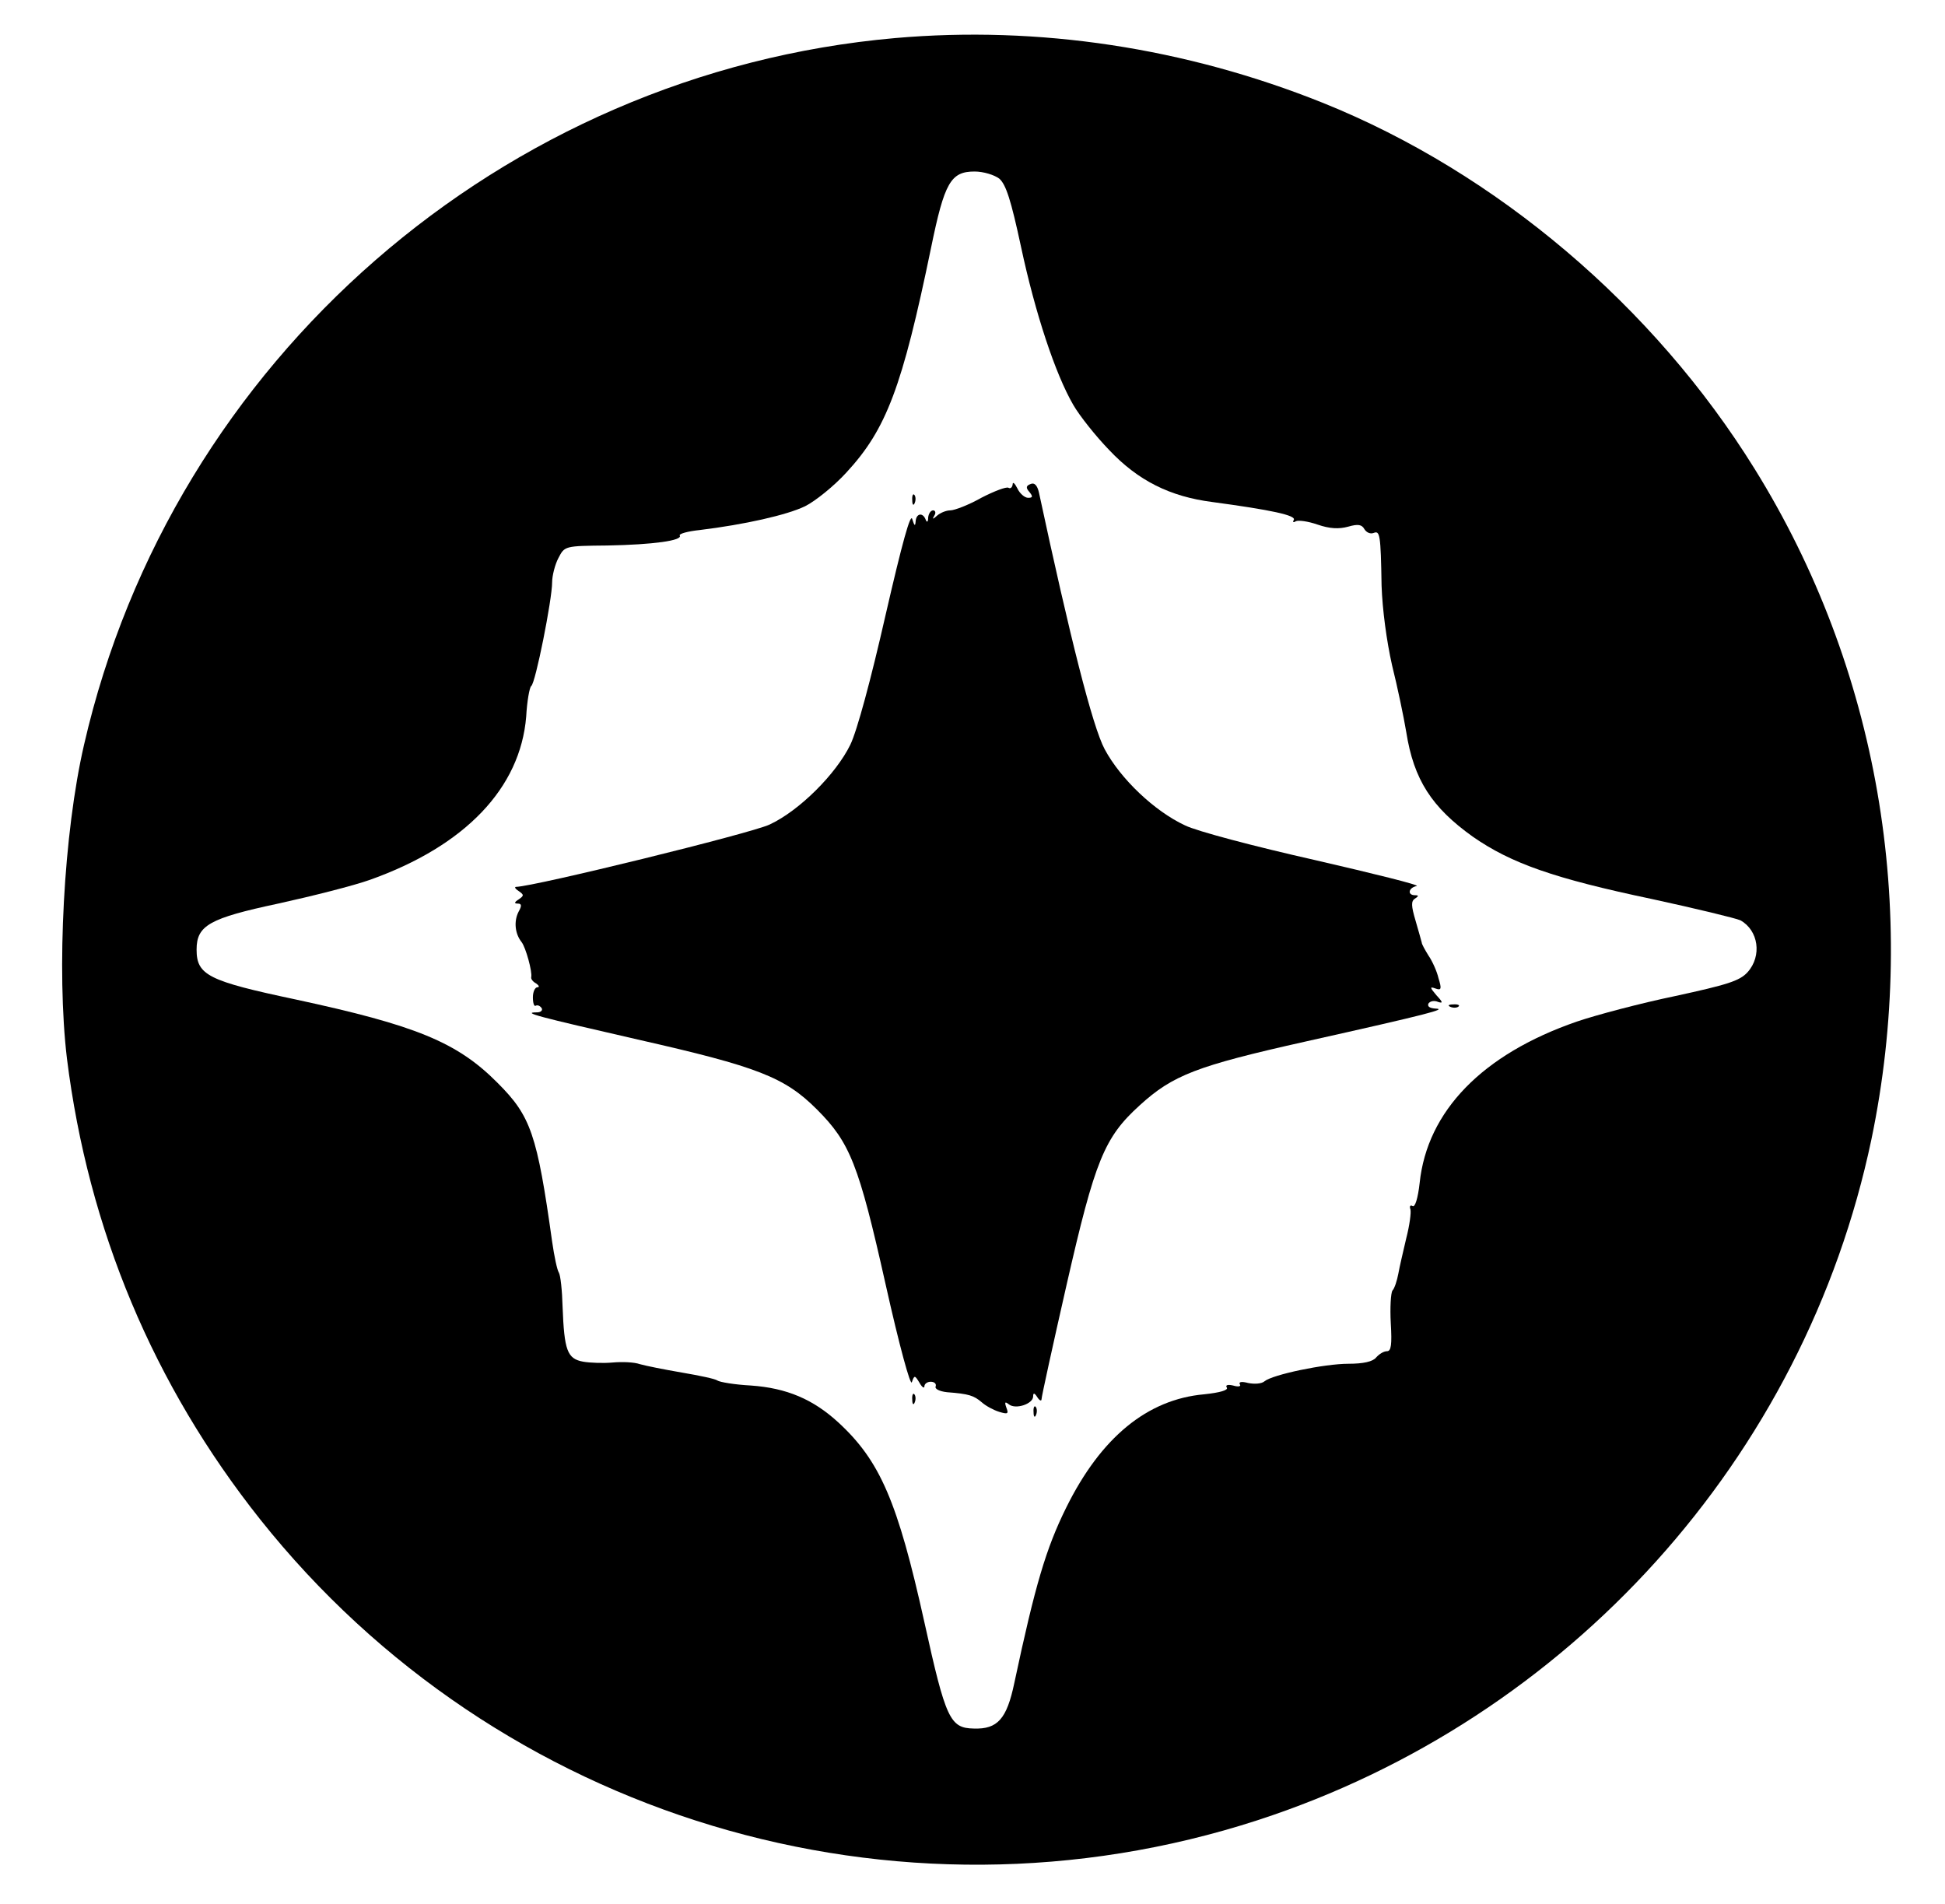
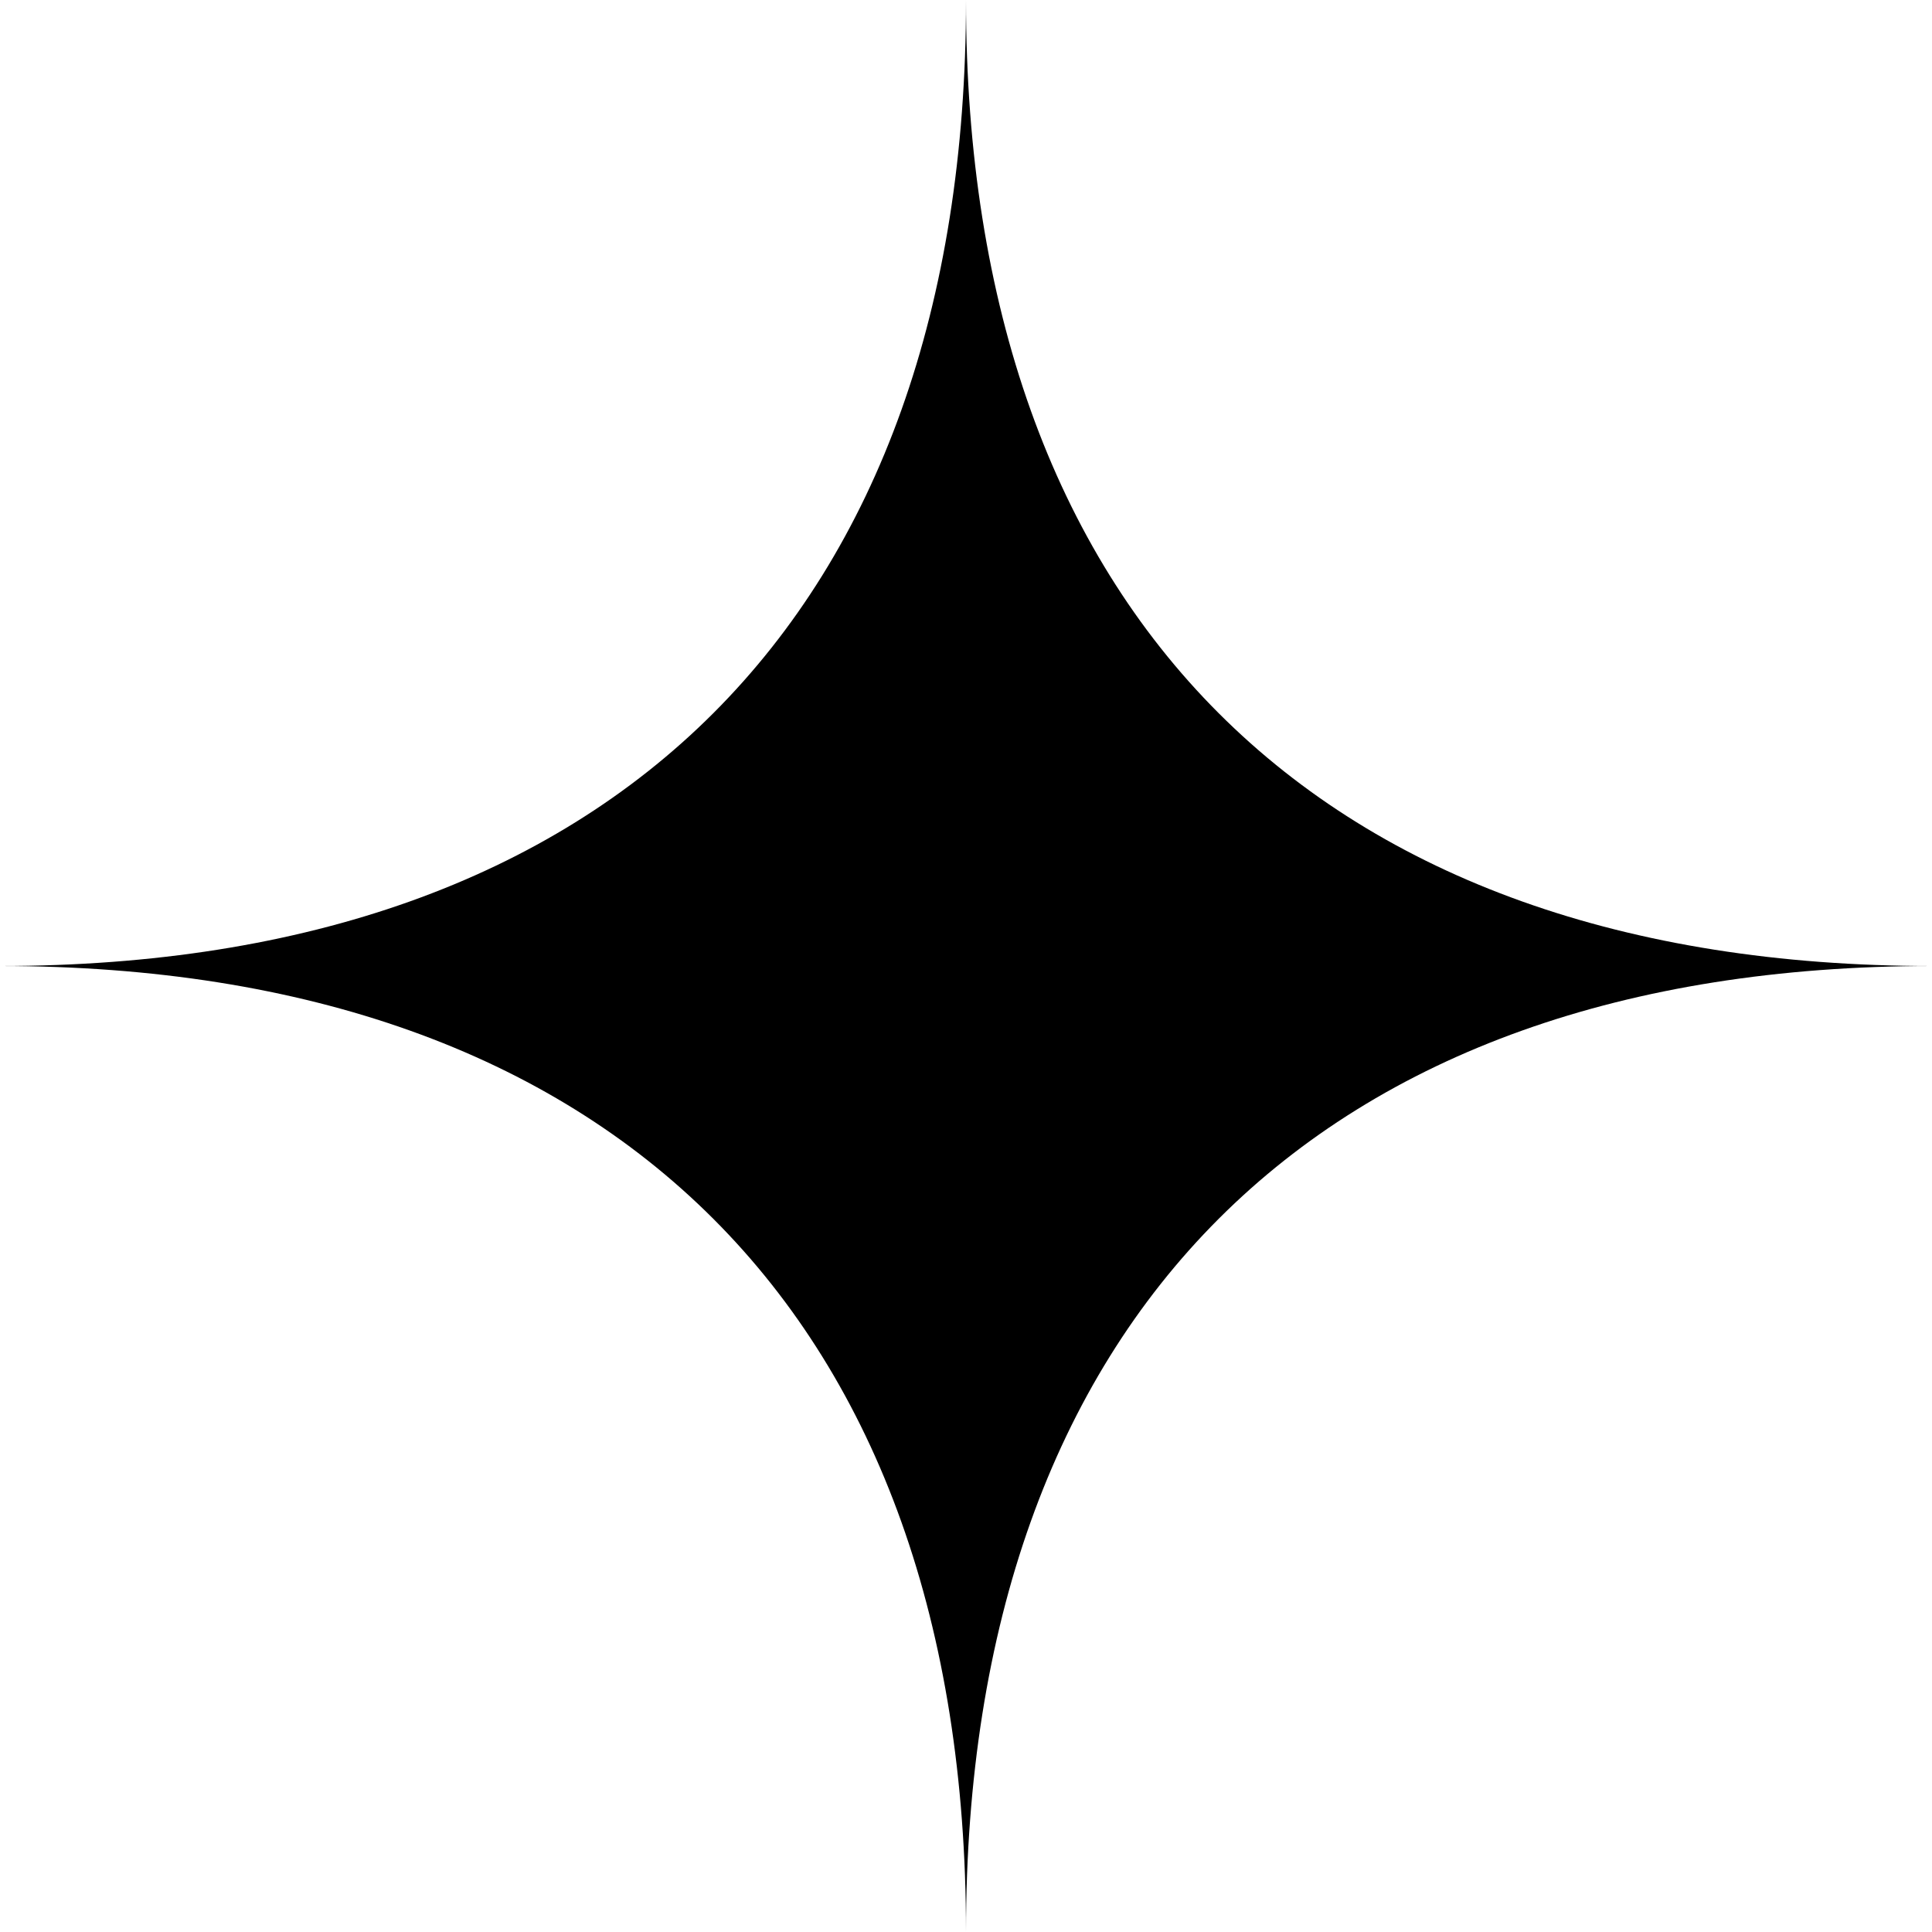
- <svg xmlns="http://www.w3.org/2000/svg" version="1.0" width="465pt" height="455pt" viewBox="0 0 465 455" preserveAspectRatio="xMidYMid meet">
-   <g transform="translate(0,455) scale(0.1,-0.1)" fill="#000000" stroke="none">
-     <path d="M2140 4459 c-939 -83 -1728 -770 -1939 -1689 -49 -212 -66 -540 -41 -750 51 -409 207 -781 462 -1102 567 -713 1520 -1000 2385 -719 744 242 1307 866 1467 1627 115 552 16 1128 -279 1603 -241 389 -617 708 -1032 875 -329 132 -680 185 -1023 155z m249 -336 c16 -14 28 -51 52 -163 34 -159 82 -304 125 -378 15 -26 54 -75 86 -108 69 -73 145 -111 246 -124 141 -19 202 -32 195 -43 -3 -5 -1 -7 5 -3 6 3 29 0 52 -8 29 -10 51 -11 73 -5 24 7 33 5 39 -6 5 -8 14 -12 22 -9 15 6 17 -3 19 -126 2 -58 12 -132 25 -190 13 -52 28 -124 34 -160 18 -114 61 -180 159 -250 92 -64 195 -100 428 -149 106 -23 201 -46 212 -51 43 -24 52 -85 17 -124 -19 -21 -49 -30 -173 -57 -82 -17 -188 -45 -235 -61 -226 -78 -358 -214 -376 -386 -4 -36 -11 -59 -17 -55 -5 3 -8 0 -5 -8 2 -7 -2 -38 -10 -69 -7 -30 -16 -68 -19 -85 -3 -16 -9 -35 -14 -40 -4 -6 -6 -41 -4 -78 3 -51 1 -67 -9 -67 -8 0 -19 -7 -26 -15 -8 -10 -31 -15 -66 -15 -58 0 -182 -26 -201 -42 -7 -6 -24 -7 -39 -4 -15 4 -23 3 -20 -3 4 -5 -3 -7 -16 -3 -13 3 -19 1 -15 -5 4 -6 -16 -12 -54 -16 -136 -12 -247 -103 -330 -271 -48 -97 -74 -184 -124 -419 -18 -86 -40 -111 -97 -109 -57 1 -67 23 -118 254 -64 289 -106 386 -206 478 -60 55 -123 82 -209 88 -38 2 -74 8 -80 12 -5 4 -44 12 -85 19 -41 7 -86 16 -100 20 -14 5 -43 6 -65 4 -22 -2 -54 -1 -71 2 -38 7 -45 27 -49 131 -1 39 -5 76 -9 82 -4 6 -11 39 -16 74 -36 257 -51 300 -130 379 -97 98 -196 138 -484 200 -208 44 -236 58 -236 119 0 58 31 75 195 110 82 18 181 43 220 57 227 81 359 219 373 390 2 37 8 70 12 73 10 6 50 207 50 248 0 16 7 43 15 58 15 29 15 29 117 30 110 2 181 12 173 24 -2 4 19 10 48 13 107 13 209 36 252 57 24 12 69 48 99 81 95 103 133 203 202 537 32 156 47 182 104 182 21 0 47 -8 59 -17z" />
-     <path d="M2421 3392 c-1 -7 -5 -11 -10 -8 -5 3 -34 -8 -65 -24 -30 -17 -64 -30 -74 -30 -10 0 -24 -6 -31 -12 -11 -10 -13 -10 -7 0 4 6 2 12 -3 12 -6 0 -11 -8 -12 -17 0 -11 -3 -13 -6 -5 -7 18 -23 15 -24 -5 -1 -12 -3 -10 -8 6 -4 16 -24 -56 -64 -230 -35 -154 -68 -276 -84 -309 -34 -70 -122 -158 -193 -191 -44 -21 -562 -148 -606 -149 -5 0 -2 -5 6 -10 13 -9 13 -11 0 -20 -11 -7 -11 -10 -2 -10 9 0 10 -5 2 -19 -12 -23 -9 -53 7 -73 10 -13 26 -71 23 -84 -1 -4 4 -11 12 -15 7 -5 8 -9 3 -9 -6 0 -11 -11 -11 -24 0 -14 3 -23 7 -20 4 2 10 0 14 -6 3 -5 -2 -10 -11 -10 -38 0 1 -10 241 -65 287 -65 351 -90 428 -167 79 -79 100 -131 164 -417 33 -148 60 -246 63 -235 6 17 7 17 18 -1 6 -11 12 -15 12 -9 0 6 7 11 15 11 9 0 14 -5 12 -11 -3 -6 9 -12 27 -14 53 -4 64 -8 83 -24 10 -9 29 -19 42 -23 20 -6 23 -5 17 10 -5 14 -3 15 6 8 16 -13 58 1 58 19 0 9 3 9 10 -2 5 -8 10 -10 10 -5 0 6 27 129 60 274 68 298 90 352 175 429 79 72 136 94 395 152 300 67 340 78 312 79 -14 1 -20 5 -17 12 4 6 14 8 23 4 12 -4 12 -1 -4 16 -16 19 -16 21 -2 16 14 -5 15 -1 7 25 -4 17 -15 41 -24 54 -8 13 -16 27 -16 31 -1 5 -8 28 -15 53 -10 34 -11 46 -1 52 9 6 9 8 0 8 -19 0 -16 18 4 22 9 2 -100 29 -243 62 -142 32 -283 69 -311 83 -73 34 -154 111 -192 182 -29 54 -83 268 -157 613 -4 18 -11 25 -20 21 -11 -4 -12 -9 -3 -19 9 -11 8 -14 -3 -14 -8 0 -20 10 -26 23 -6 12 -11 16 -11 9z" />
-     <path d="M2181 3354 c0 -11 3 -14 6 -6 3 7 2 16 -1 19 -3 4 -6 -2 -5 -13z" />
-     <path d="M3468 2143 c7 -3 16 -2 19 1 4 3 -2 6 -13 5 -11 0 -14 -3 -6 -6z" />
-     <path d="M2181 1204 c0 -11 3 -14 6 -6 3 7 2 16 -1 19 -3 4 -6 -2 -5 -13z" />
-     <path d="M2471 1174 c0 -11 3 -14 6 -6 3 7 2 16 -1 19 -3 4 -6 -2 -5 -13z" />
-   </g>
+ <svg xmlns="http://www.w3.org/2000/svg" viewBox="0 0 120 120" fill="none">
+   <path fill-rule="evenodd" clip-rule="evenodd" d="M0 60C38.137 60 60 38.137 60 0C60 38.137 81.863 60 120 60C81.863 60 60 81.863 60 120C60 81.863 38.137 60 0 60Z" fill="currentColor" />
</svg>
